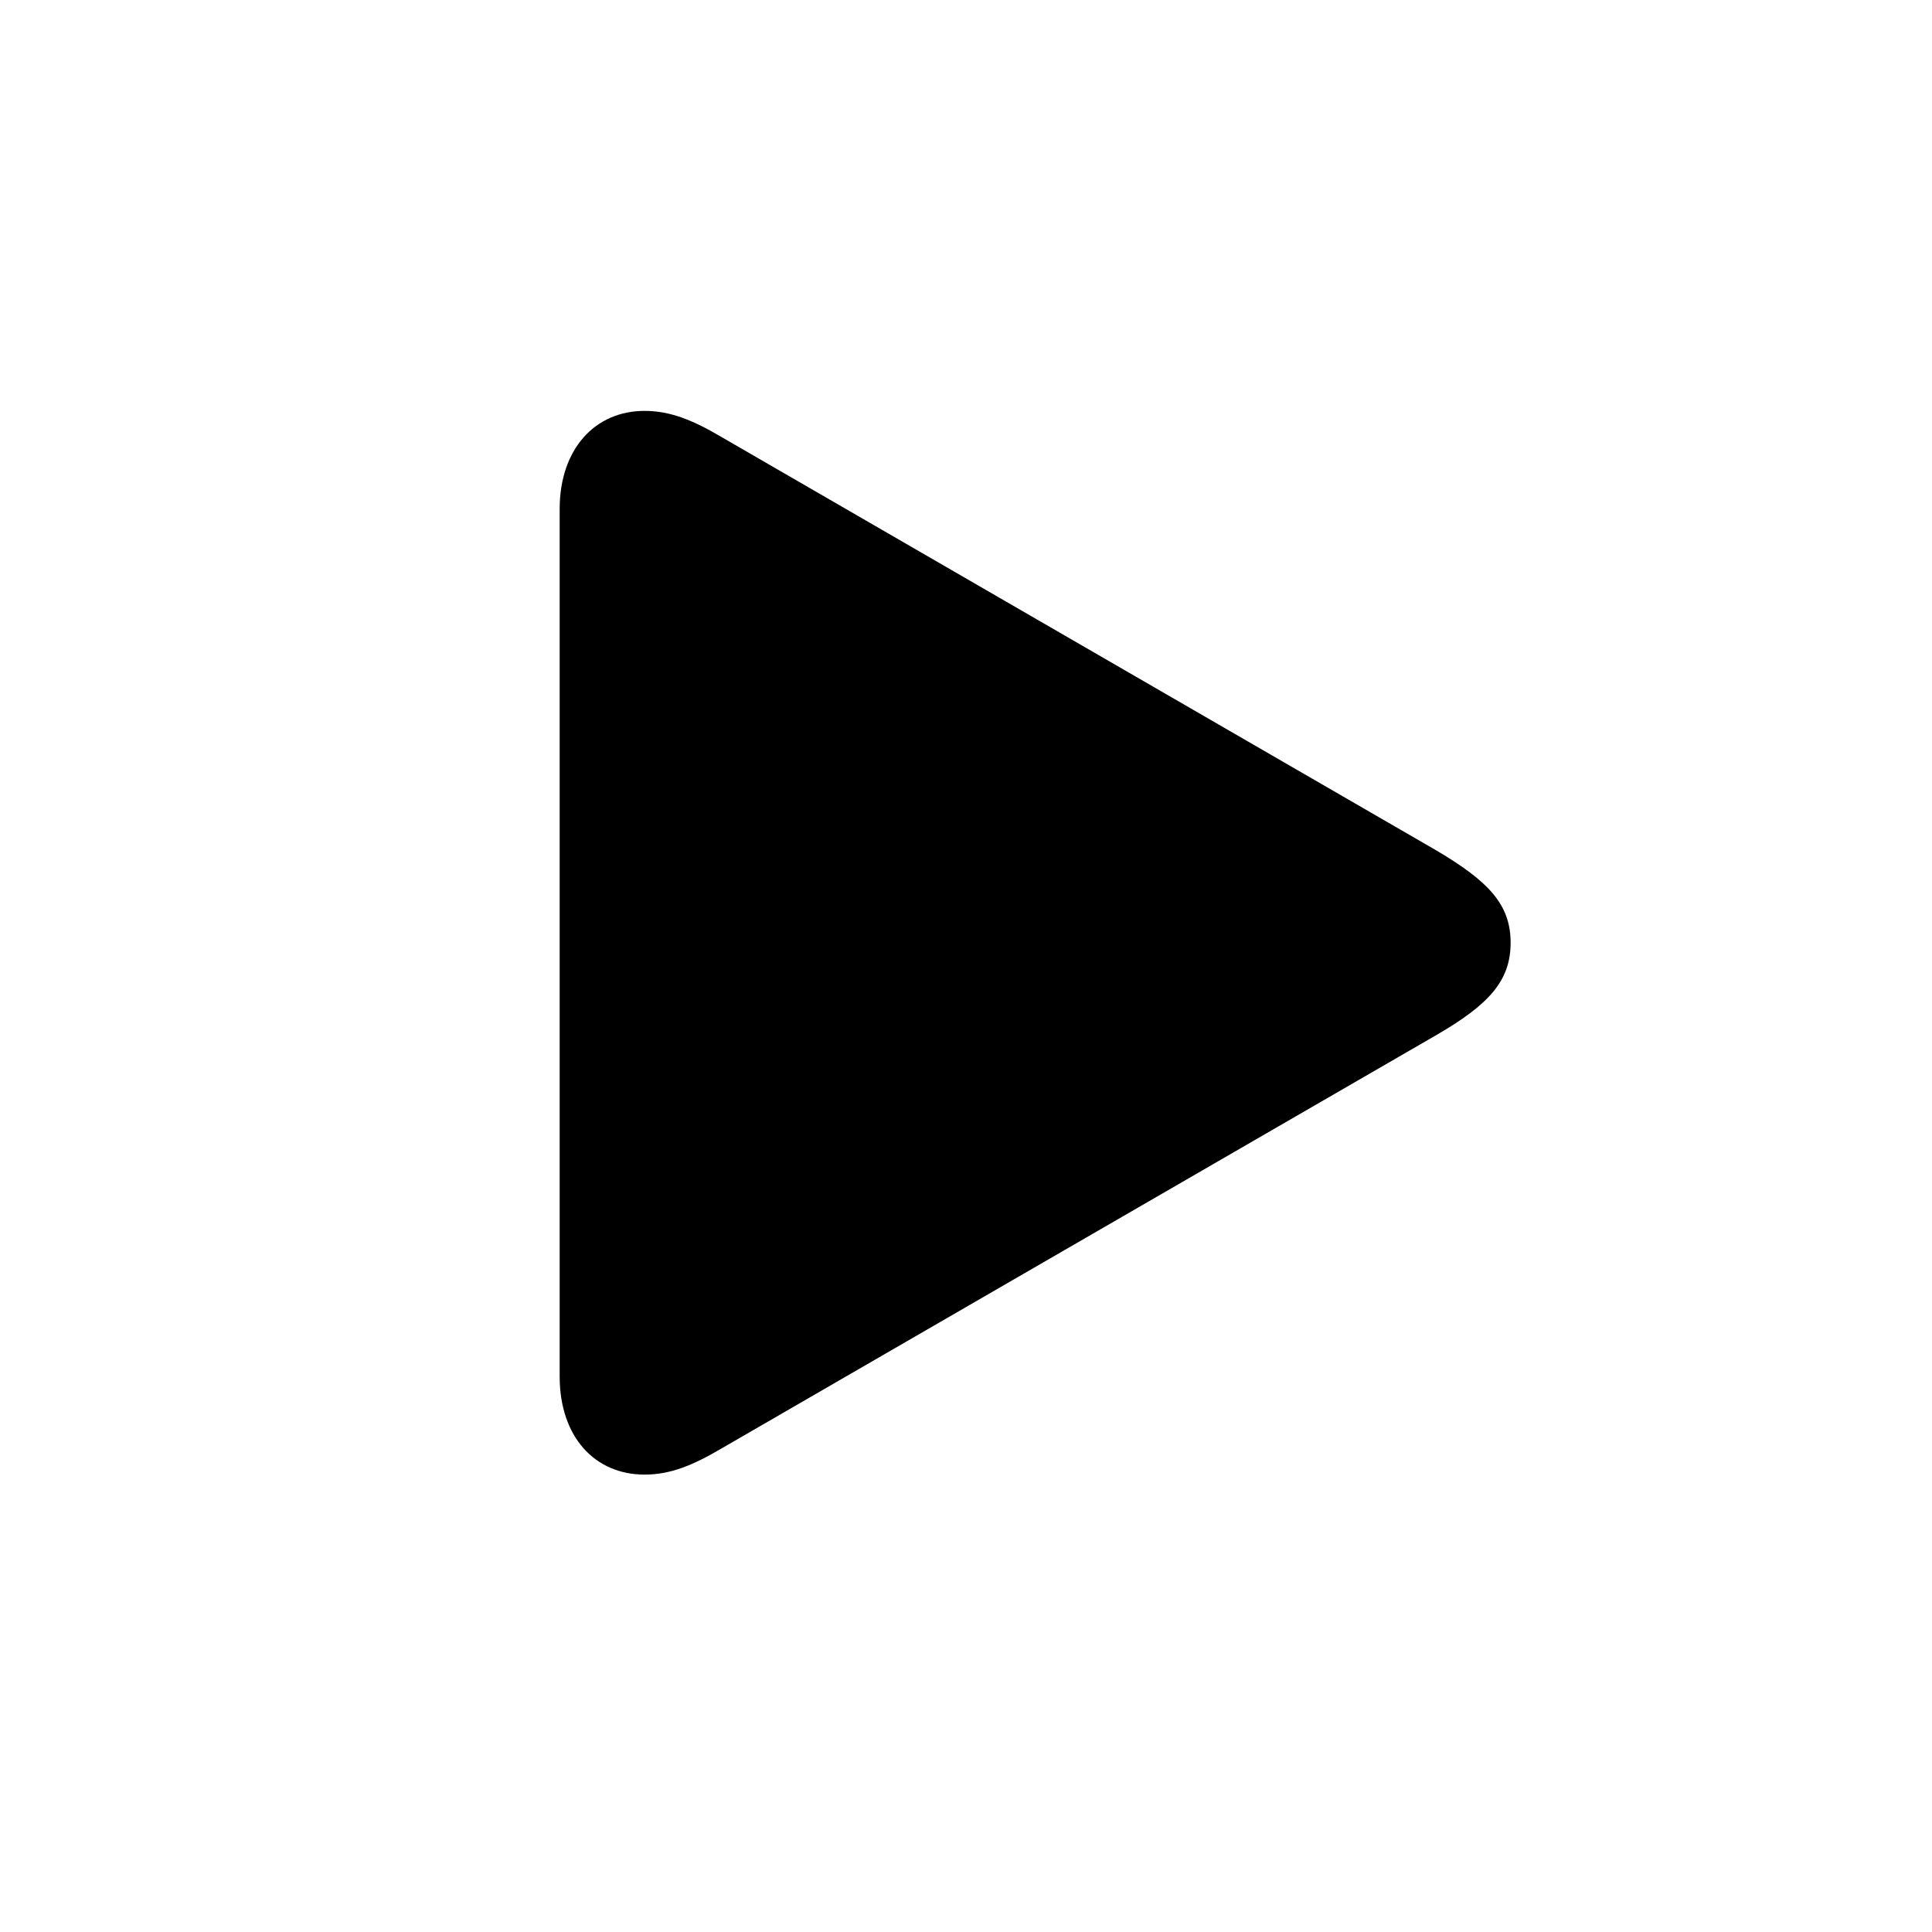
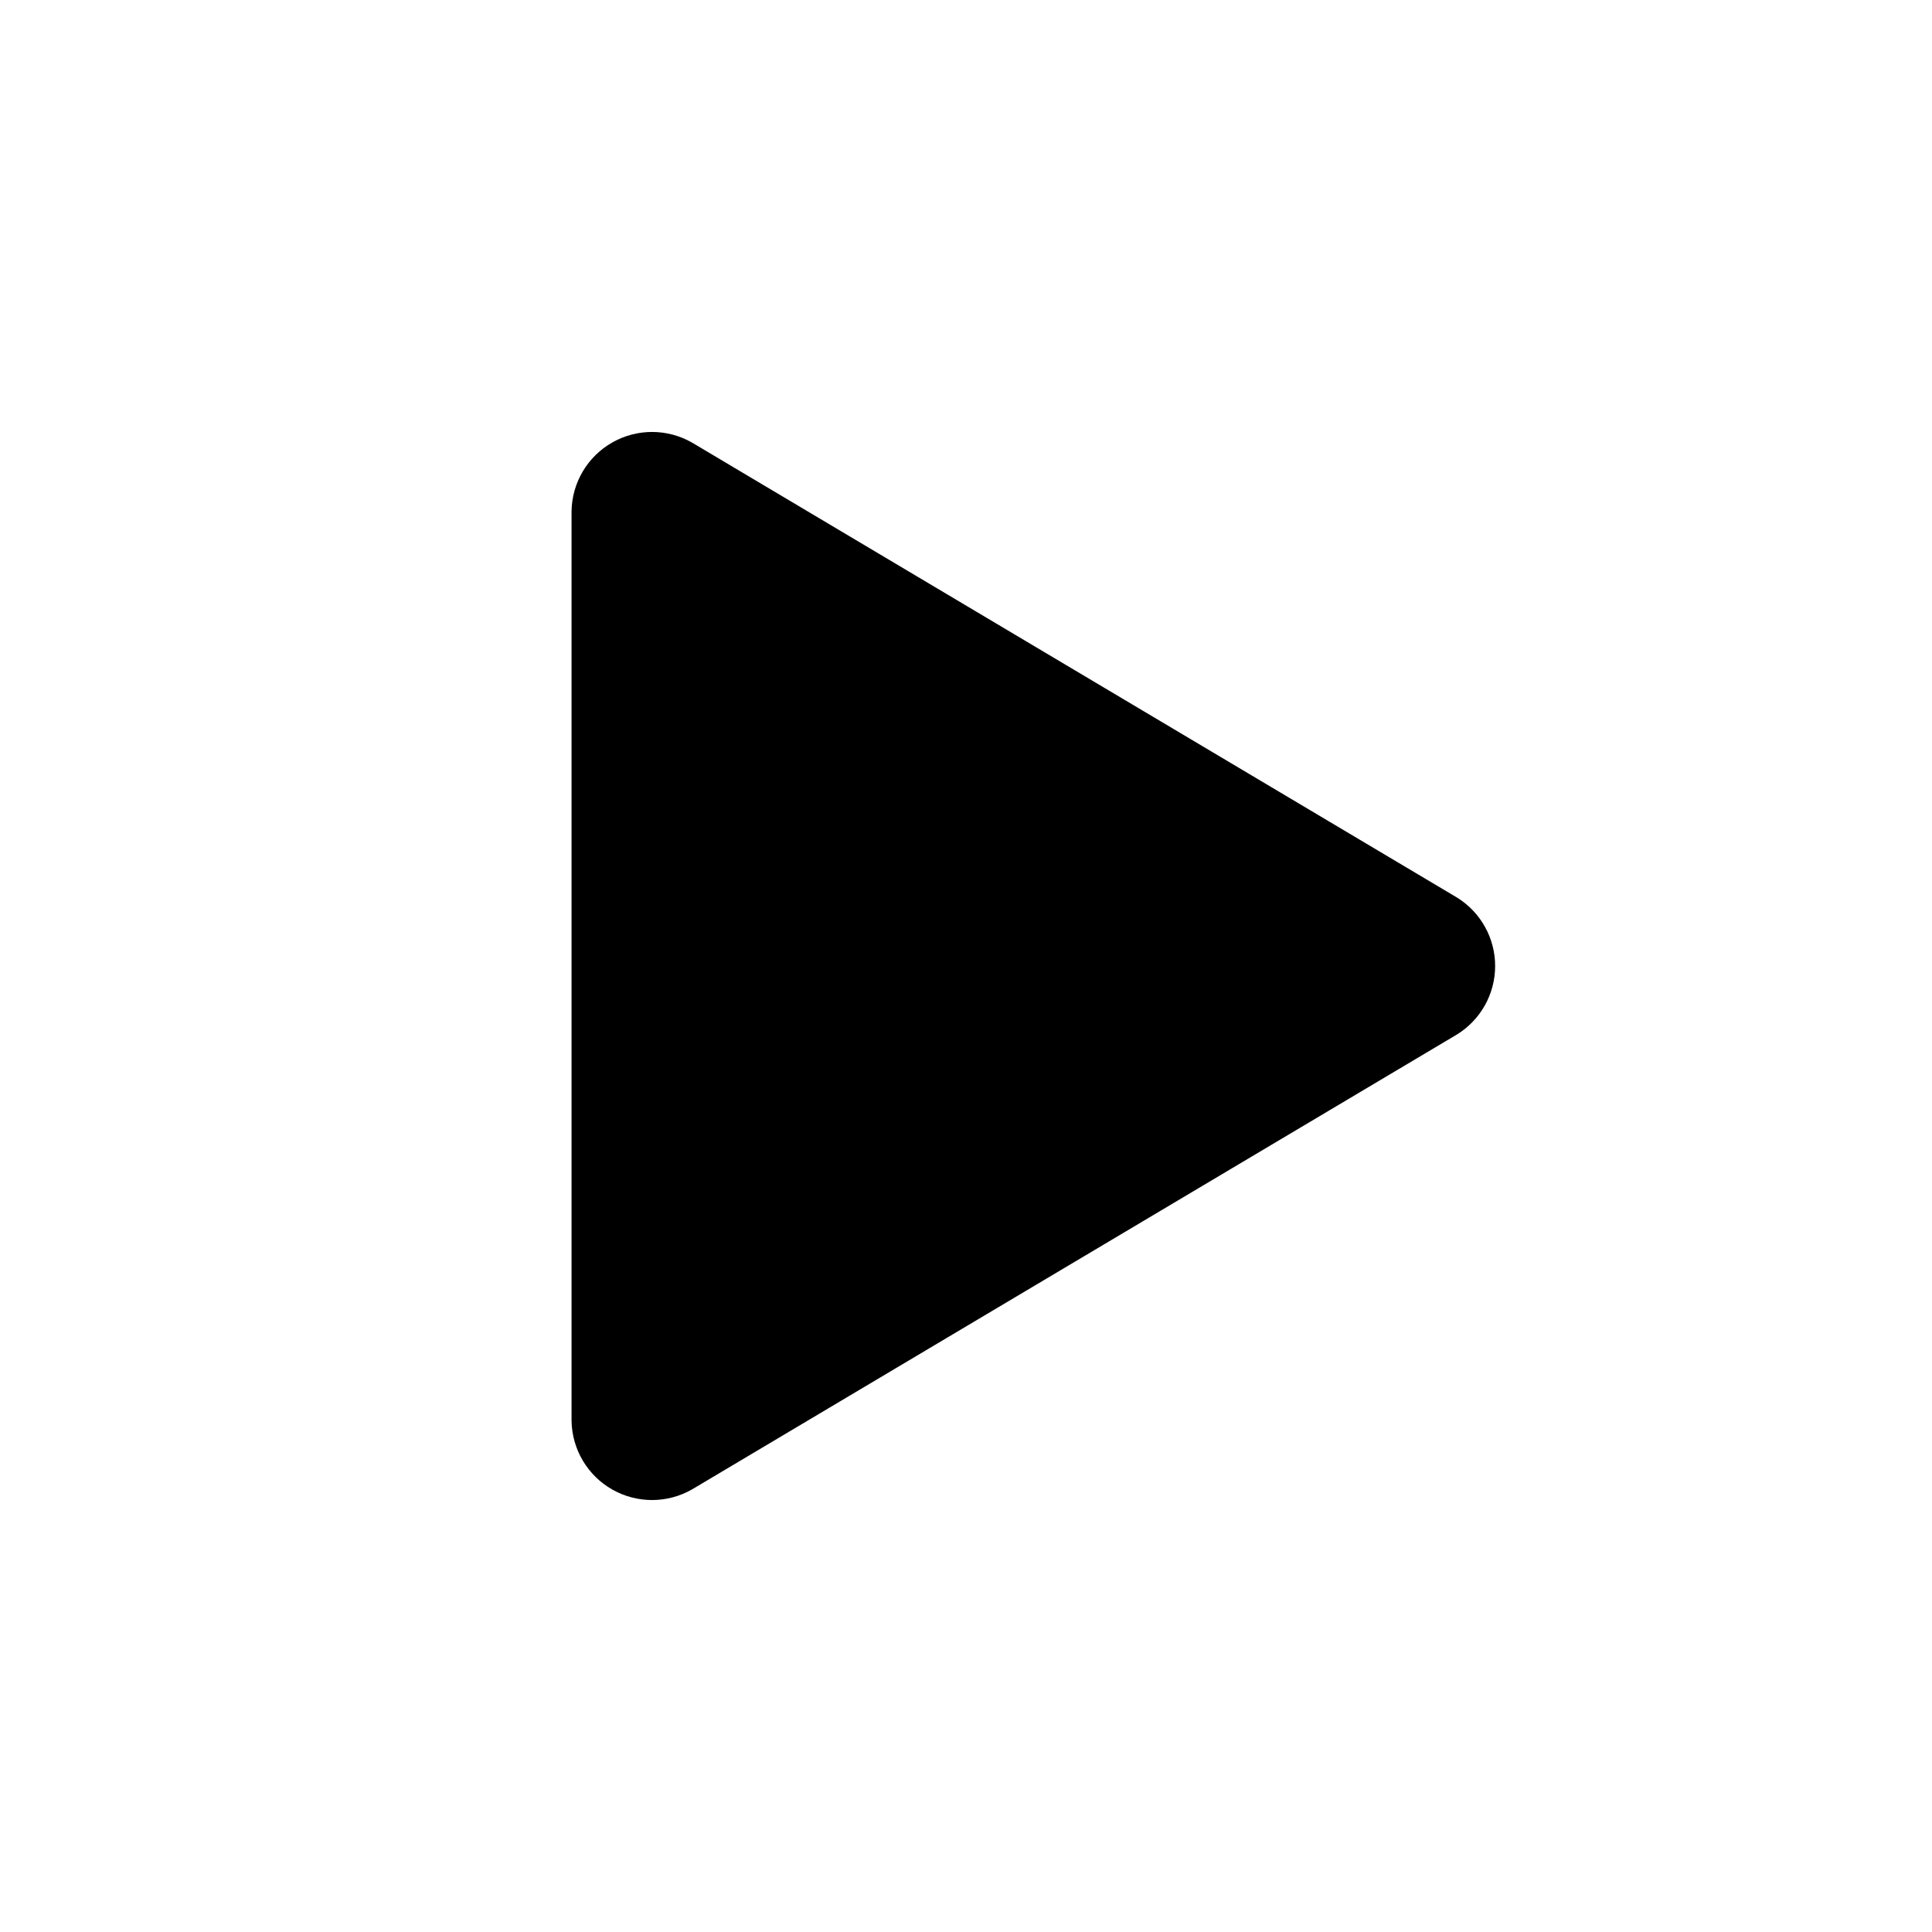
- <svg xmlns="http://www.w3.org/2000/svg" viewBox="0 0 28 28" fill="currentColor">
-   <path d="M9.342 21.371C9.711 21.371 10.036 21.239 10.44 21.002L20.82 14.999C21.576 14.56 21.893 14.217 21.893 13.663C21.893 13.109 21.576 12.775 20.82 12.327L10.44 6.324C10.036 6.087 9.711 5.955 9.342 5.955C8.621 5.955 8.111 6.509 8.111 7.379V19.947C8.111 20.826 8.621 21.371 9.342 21.371Z" fill="currentColor" />
+ <svg xmlns="http://www.w3.org/2000/svg" viewBox="0 0 24 24" width="24" height="24" fill="none">
+   <path d="M8.6 5.5 18.1 11.15a1 1 0 0 1 0 1.7L8.6 18.5A1 1 0 0 1 7.1 17.65V6.35a1 1 0 0 1 1.5-.85Z" fill="currentColor" />
</svg>
